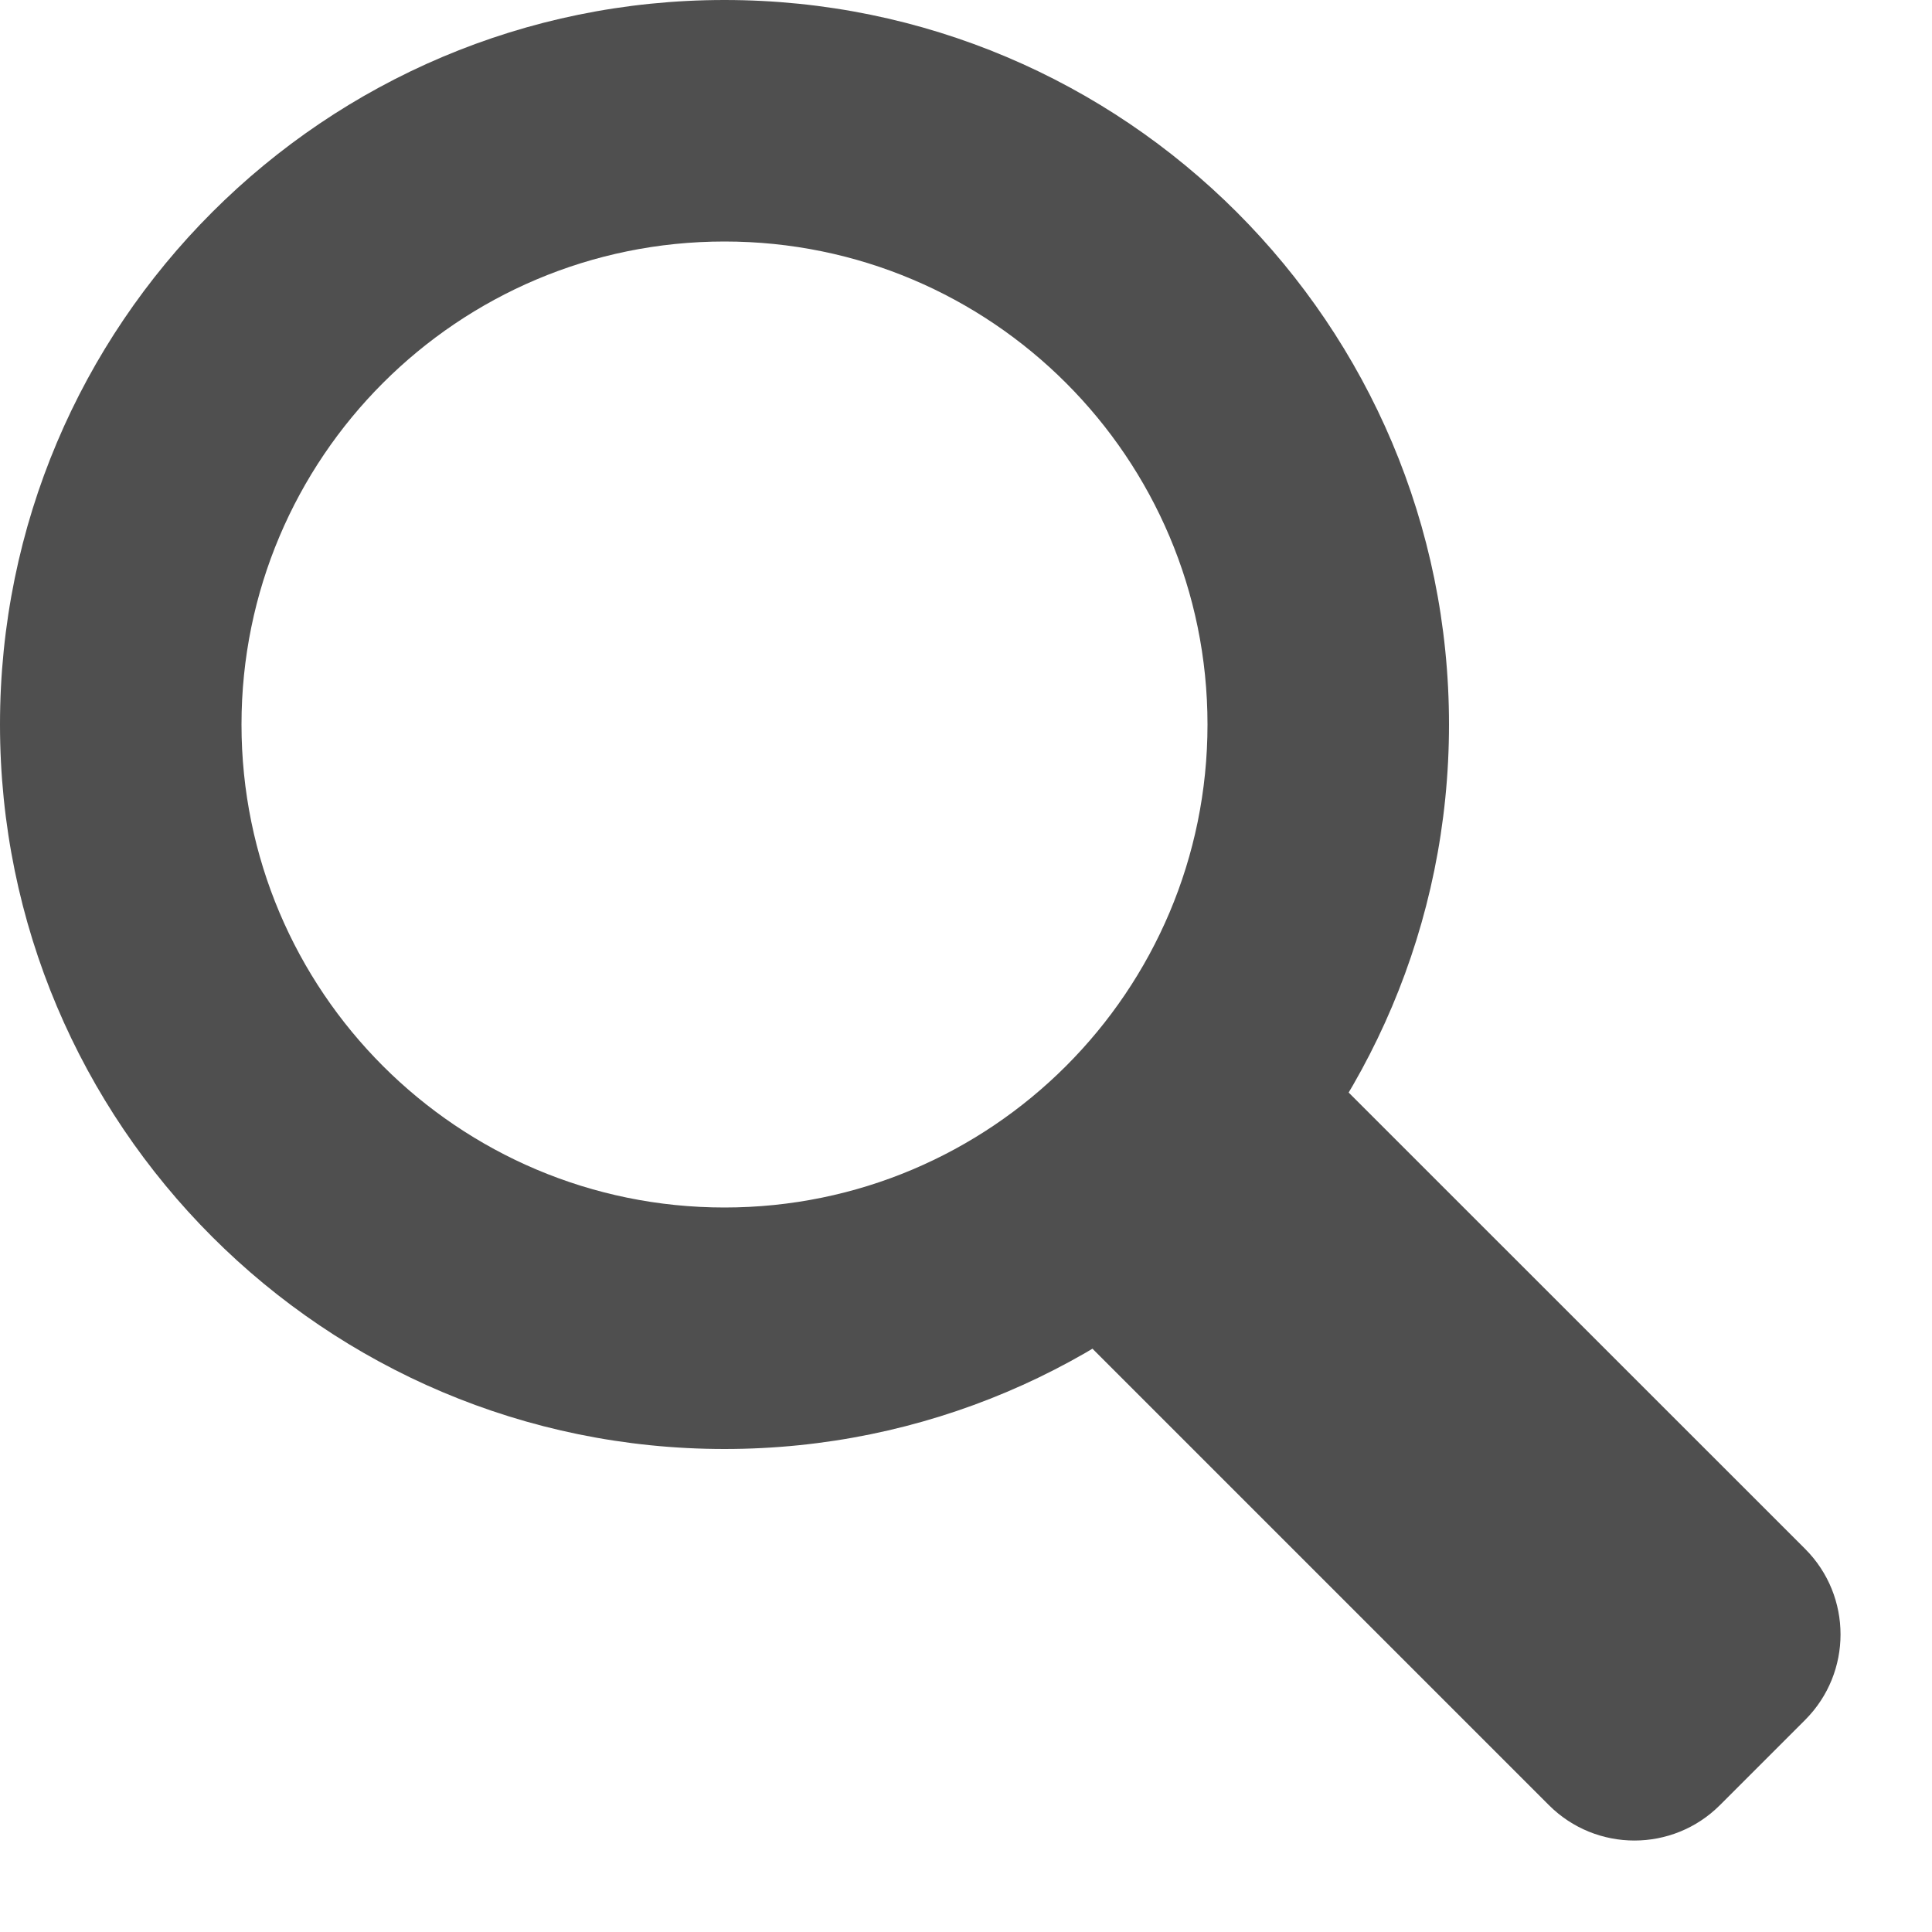
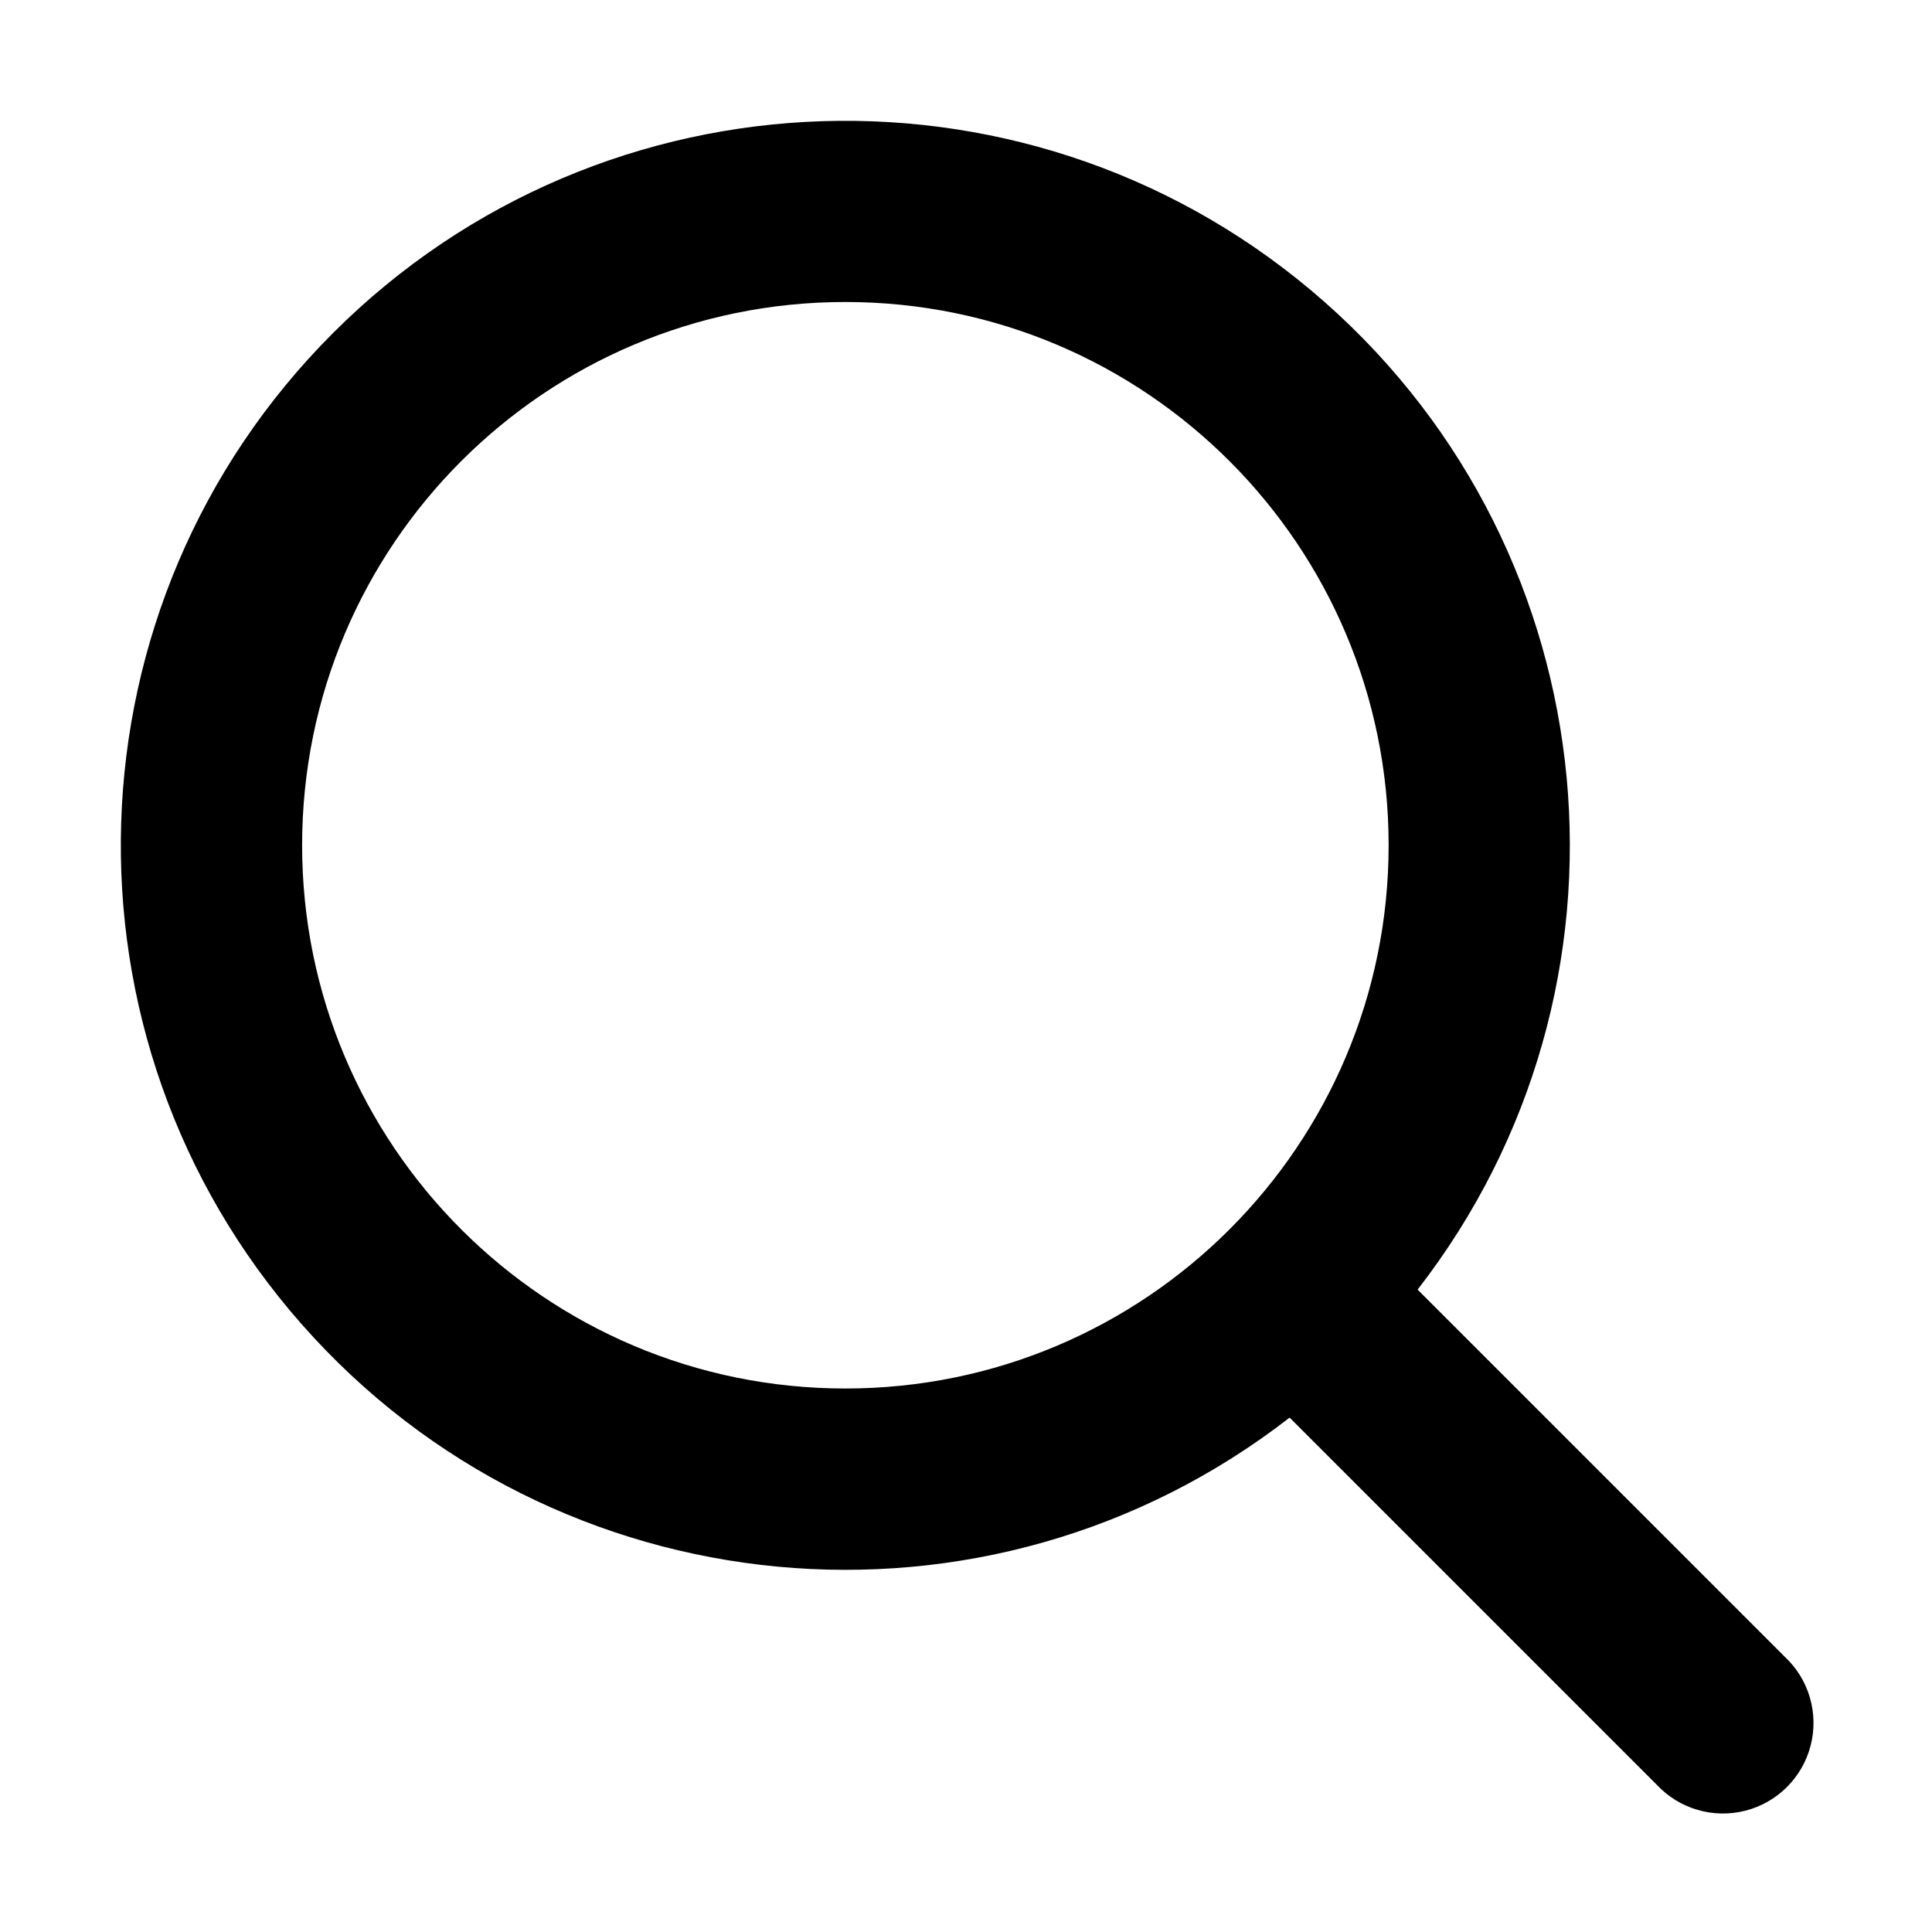
- <svg xmlns="http://www.w3.org/2000/svg" version="1.1" x="0" y="0" width="100%" height="100%" viewBox="0, 0, 16, 16">
-   <g id="Layer_1">
-     <g>
-       <path d="M8.824,9.531 L9.532,8.825 C9.922,8.434 10.555,8.434 10.946,8.825 L14.95,12.828 C15.34,13.219 15.34,13.852 14.95,14.243 L14.243,14.95 C13.852,15.34 13.219,15.34 12.828,14.95 L8.824,10.946 C8.434,10.556 8.434,9.922 8.824,9.531 z" fill="#4F4F4F" />
-       <path d="M6,0 C9.314,0 12,2.686 12,6 C12,9.314 9.314,12 6,12 C2.686,12 0,9.314 0,6 C0,2.686 2.686,0 6,0 z M6,2 C3.791,2 2,3.791 2,6 C2,8.209 3.791,10 6,10 C8.209,10 10,8.209 10,6 C10,3.791 8.209,2 6,2 z" fill="#4F4F4F" />
-     </g>
-   </g>
+ <svg xmlns="http://www.w3.org/2000/svg" width="16" height="16" viewBox="0 0 16 16">
+   <path fill-rule="evenodd" d="M11.5 7a4.499 4.499 0 11-8.998 0A4.499 4.499 0 0111.5 7zm-.82 4.74a6 6 0 111.06-1.06l3.04 3.04a.75.75 0 11-1.06 1.06l-3.04-3.04z" />
</svg>
